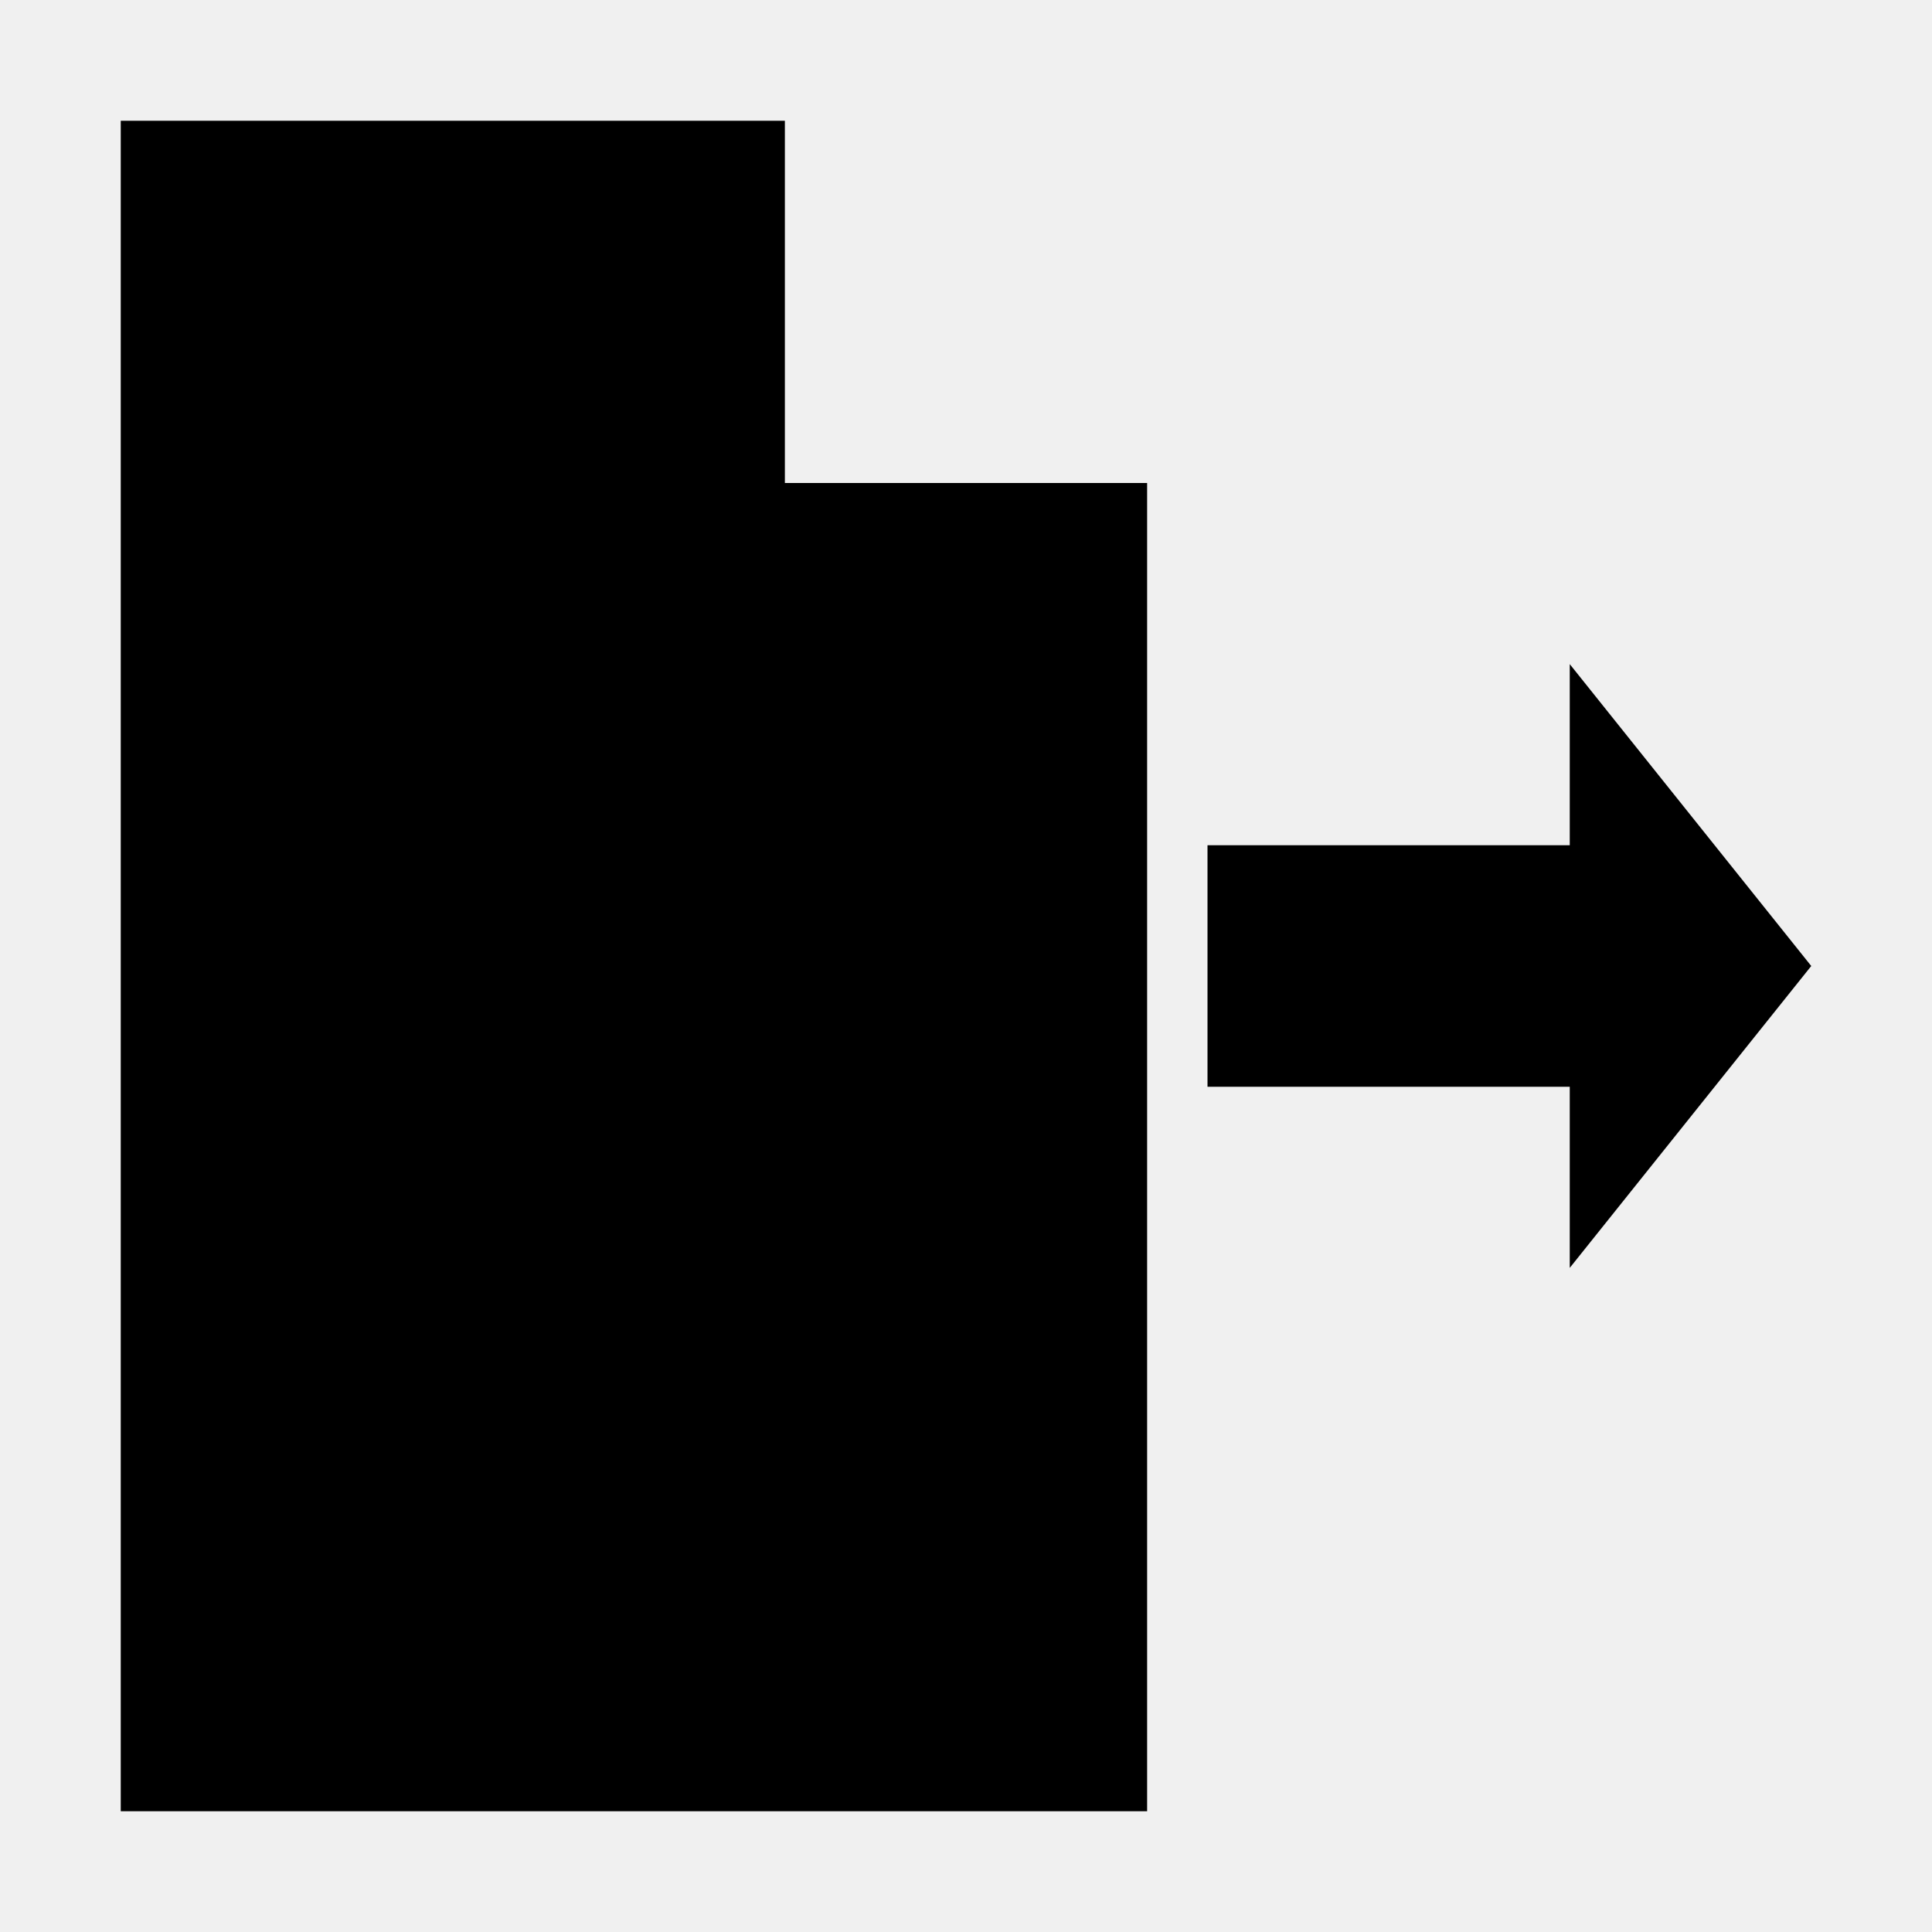
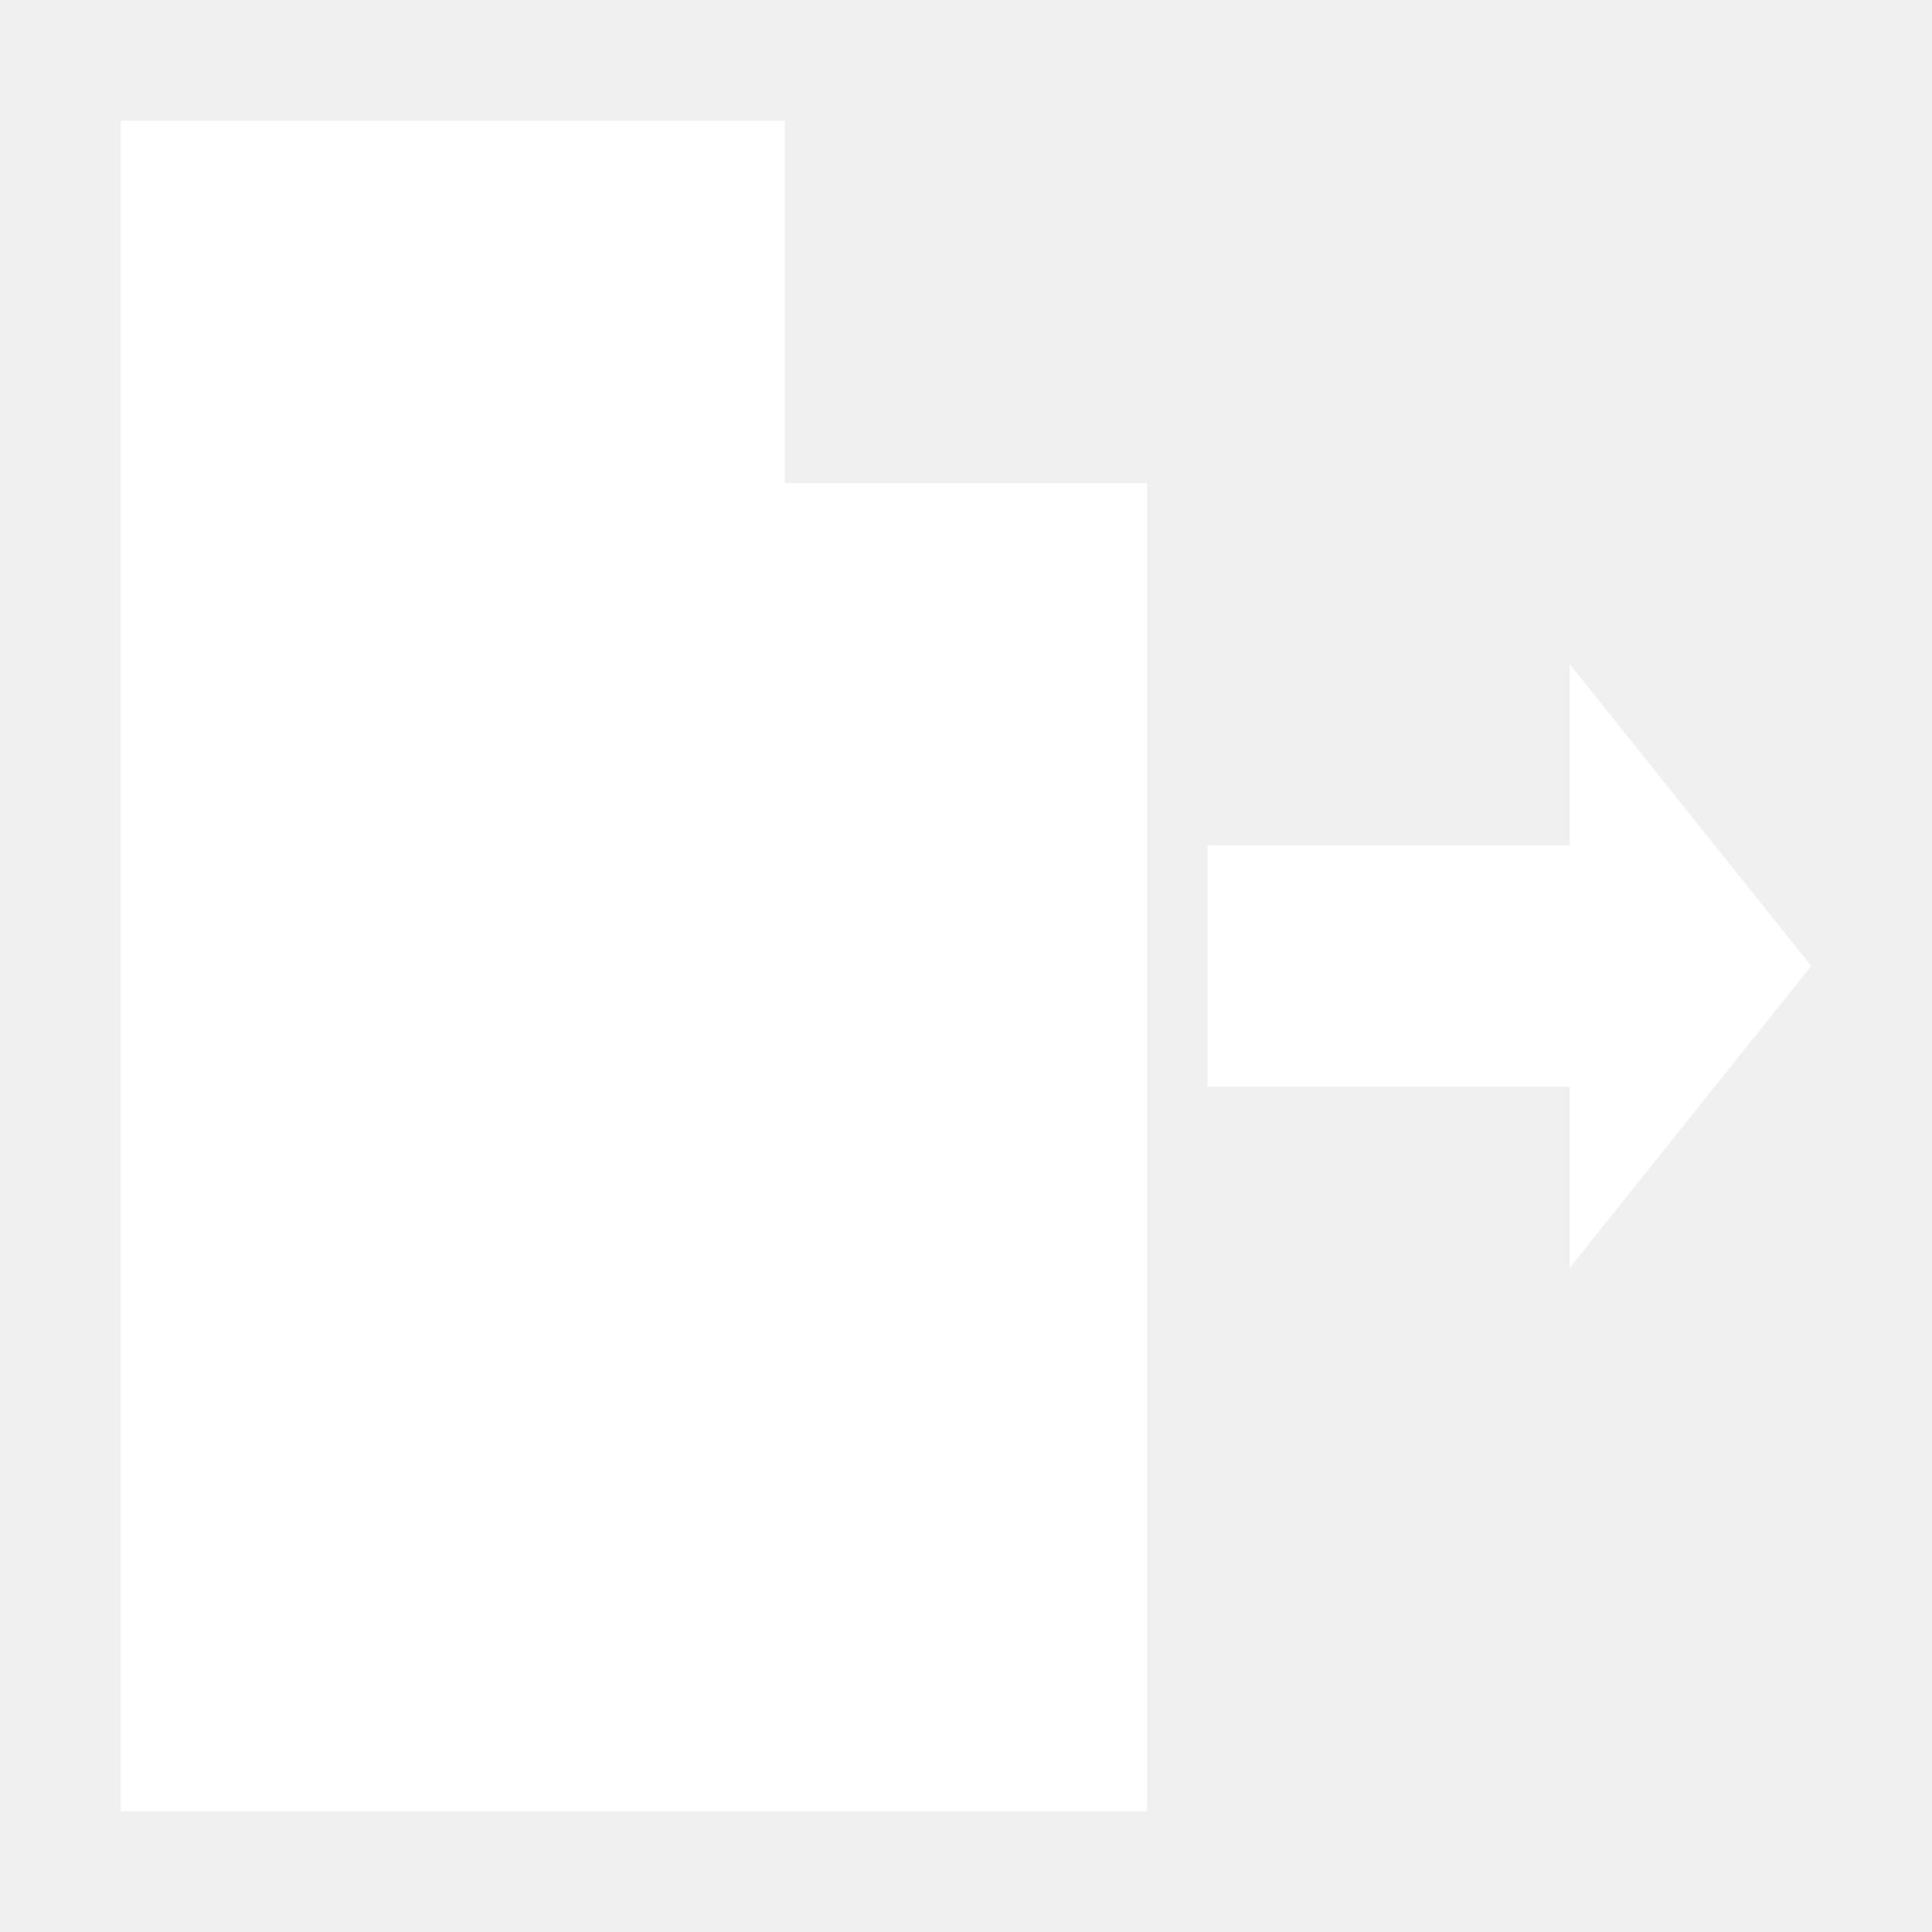
<svg xmlns="http://www.w3.org/2000/svg" viewBox="0 0 32 32" width="32" height="32">
-   <path fill="currentColor" fill-rule="evenodd" d="M2 2h11l6 6v22H2z M13 2l6 6h-6z" />
-   <path fill="currentColor" d="M20 14h6v-3l4 5-4 5v-3h-6z" />
+   <path fill="white" fill-rule="evenodd" d="M2 2h11l6 6v22H2z M13 2l6 6h-6z" />
+   <path fill="white" d="M20 14h6v-3l4 5-4 5v-3h-6z" />
</svg>
